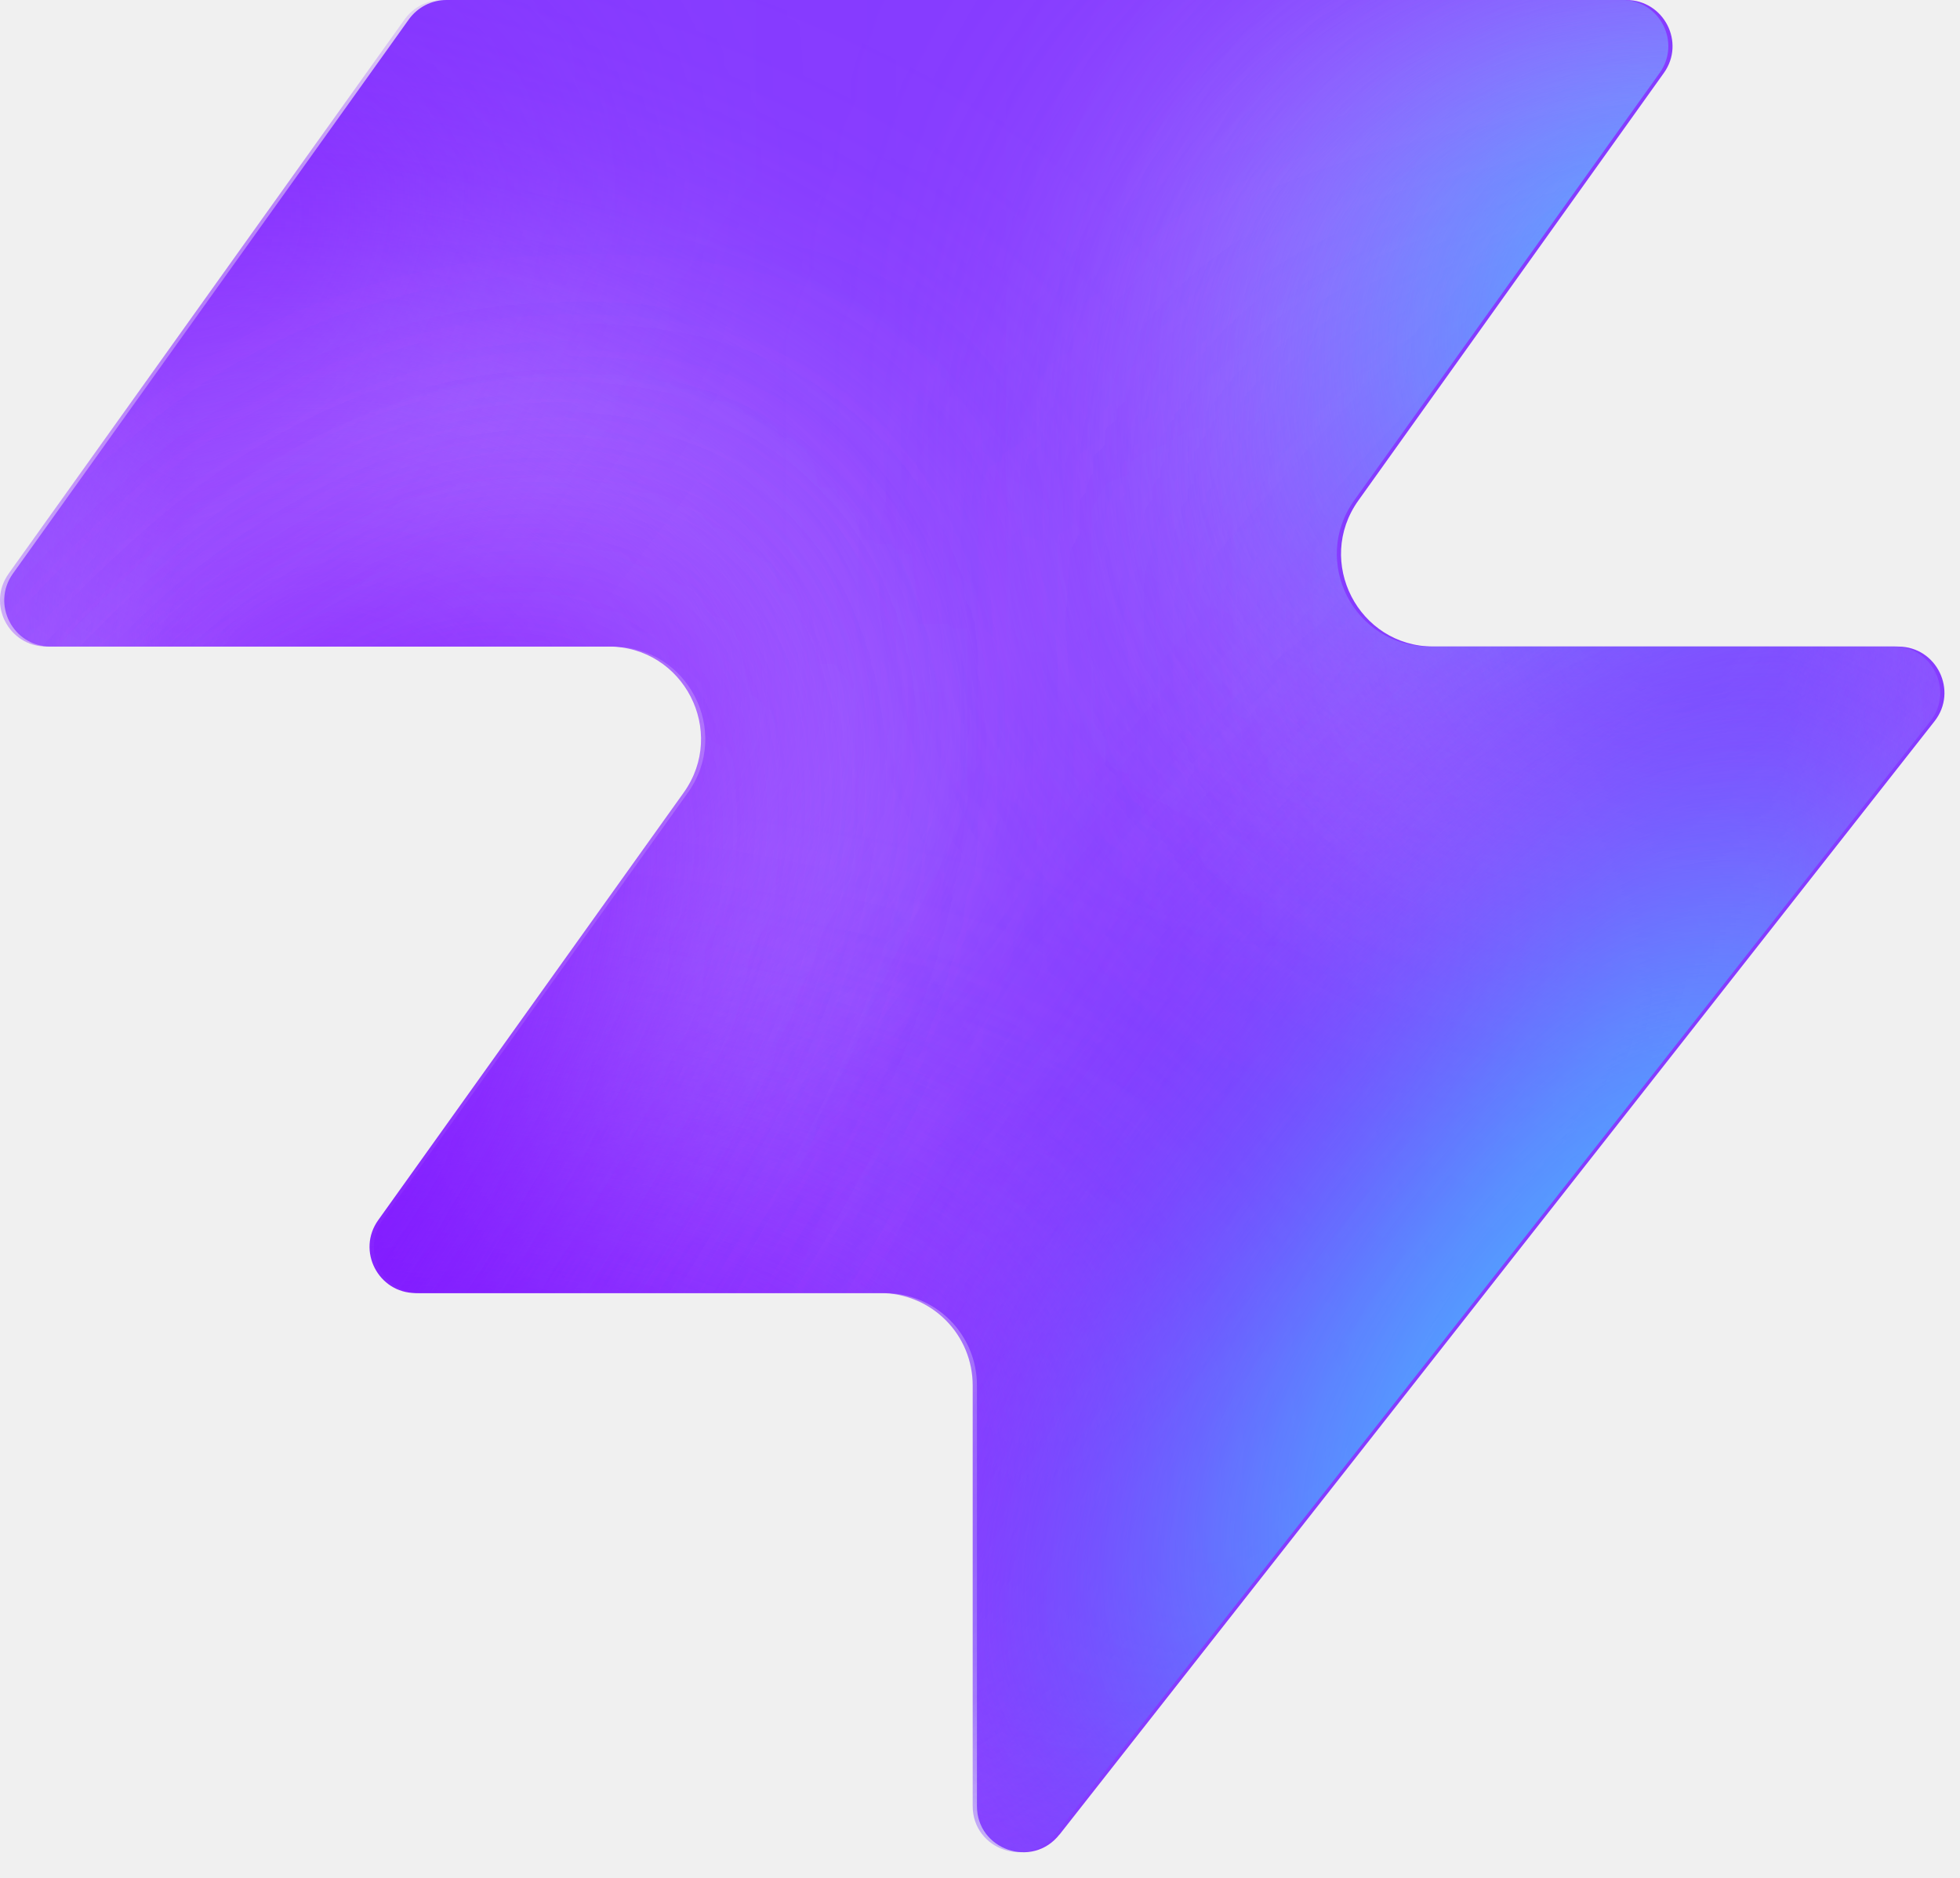
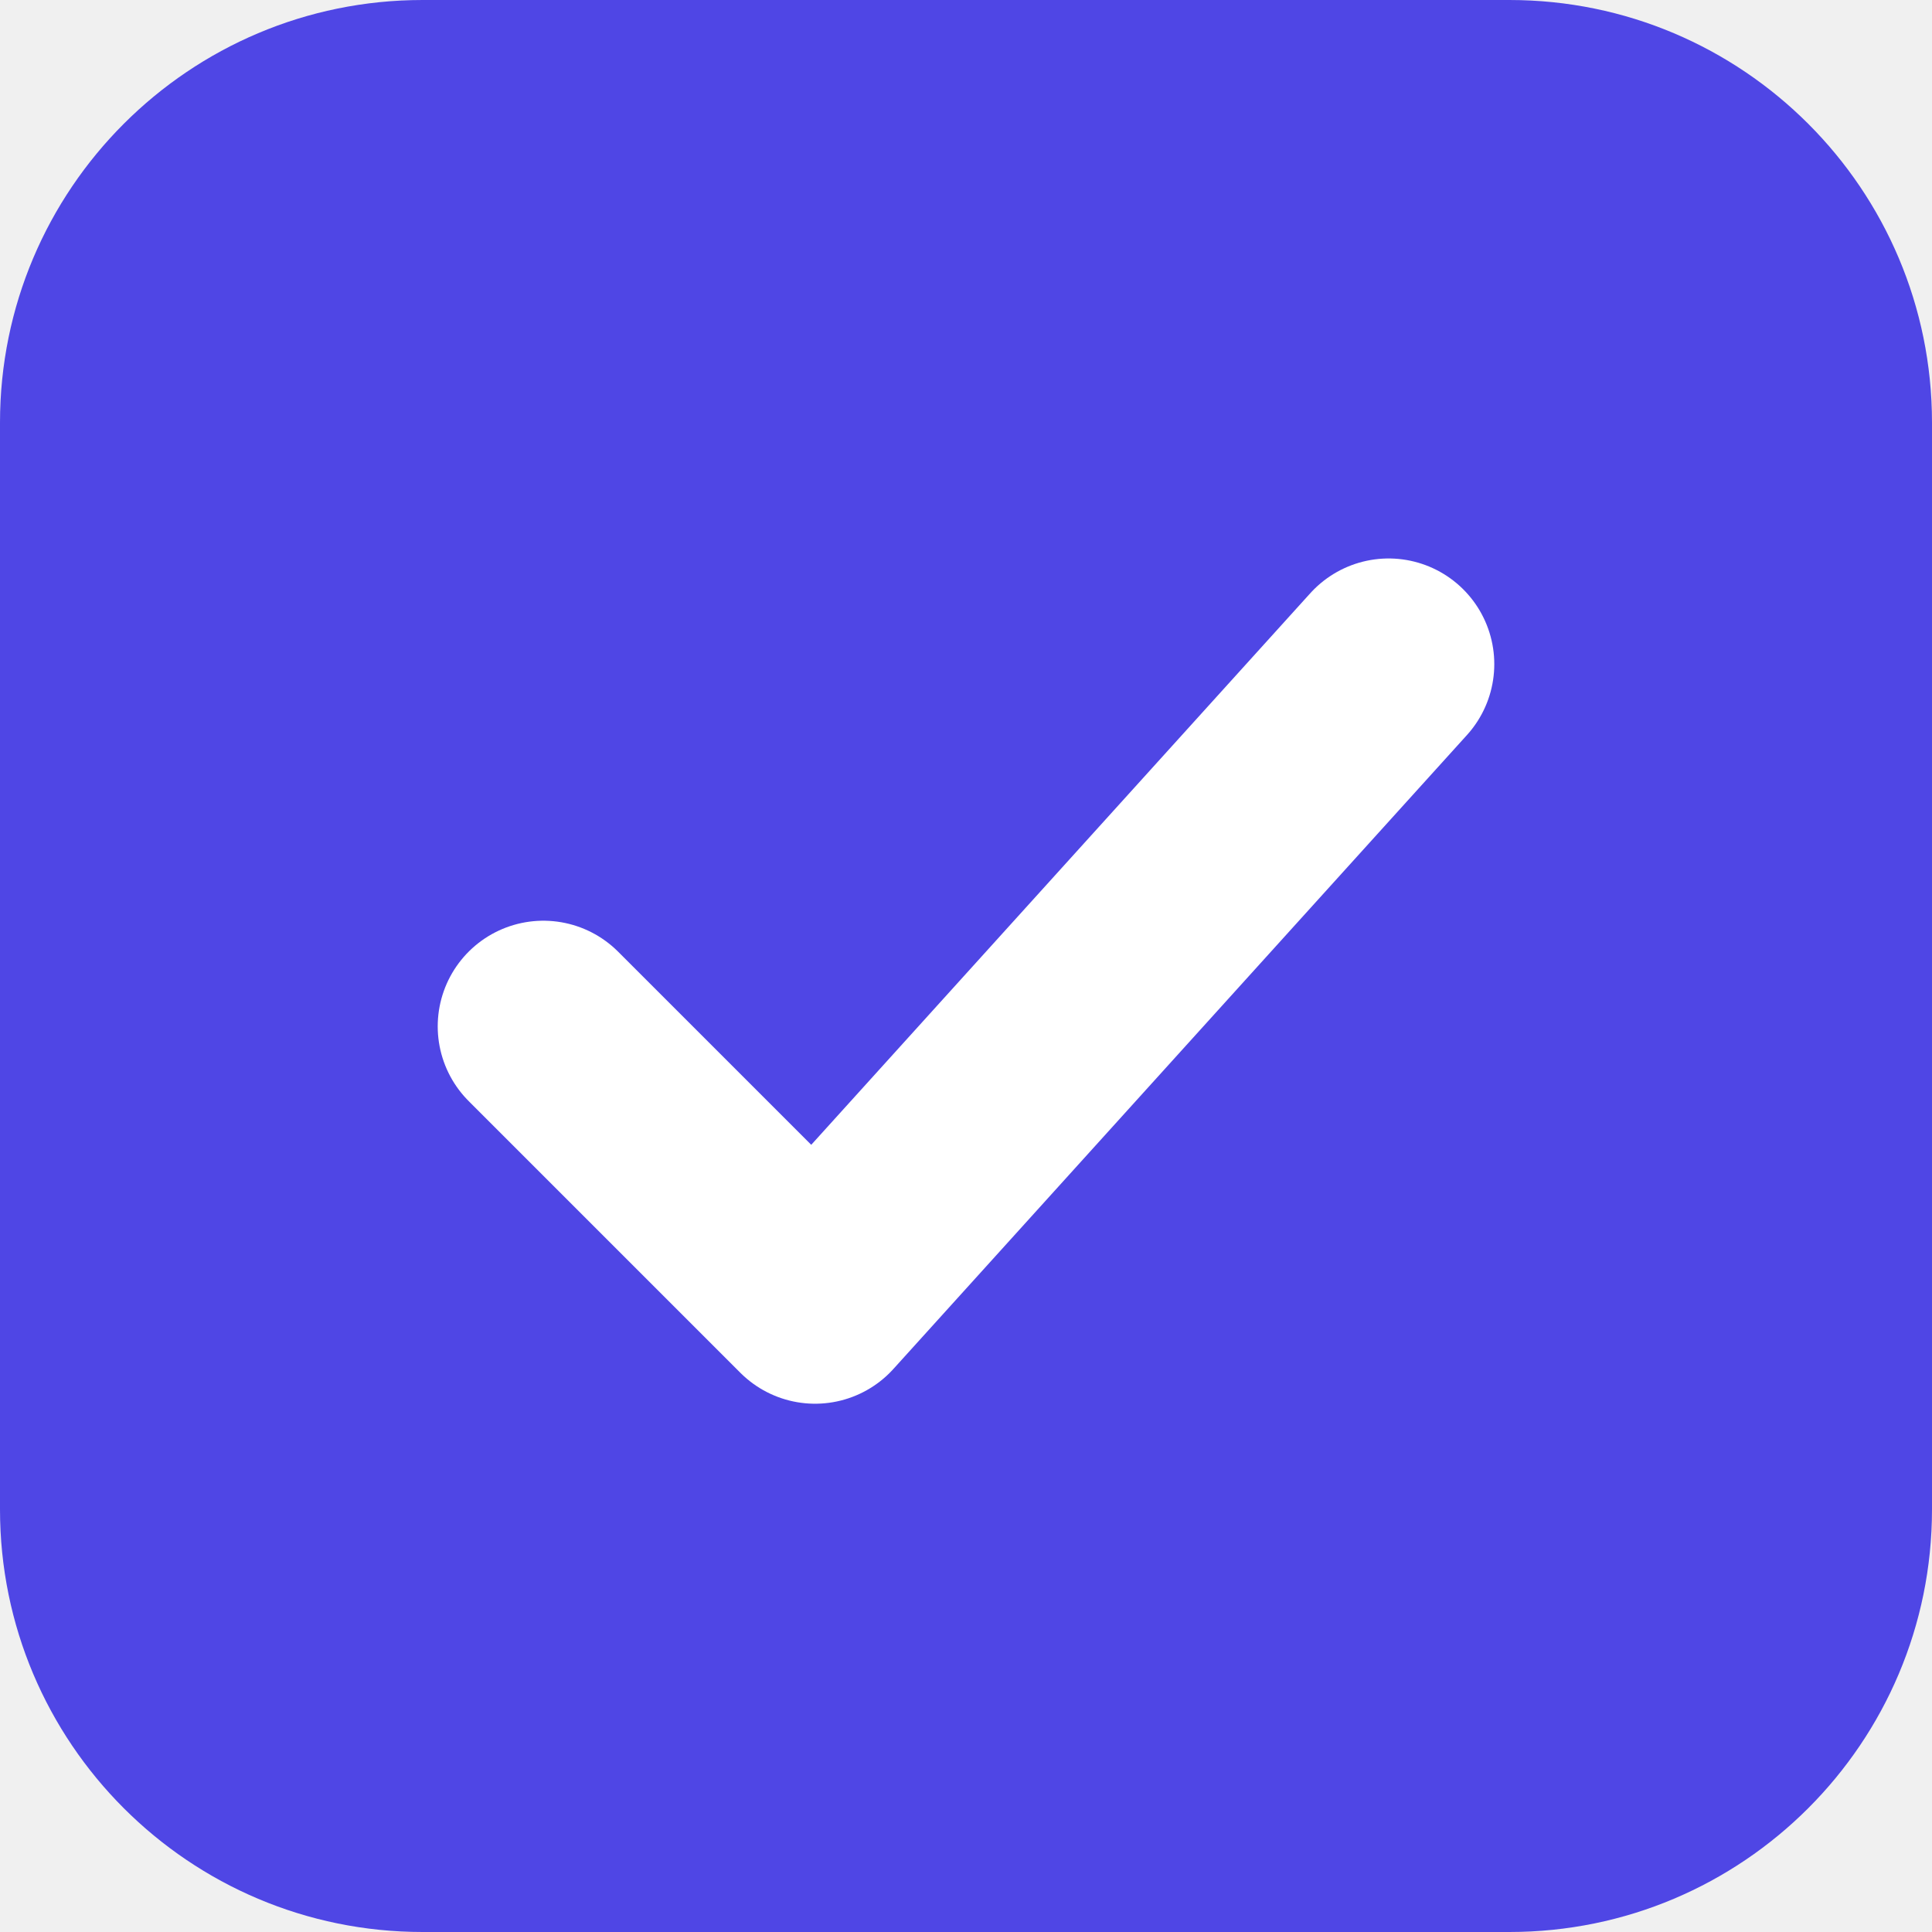
- <svg xmlns="http://www.w3.org/2000/svg" width="48" height="46" fill="none" viewBox="0 0 48 46">
-   <path fill="#863bff" d="M25.946 44.938c-.664.845-2.021.375-2.021-.698V33.937a2.26 2.26 0 0 0-2.262-2.262H10.287c-.92 0-1.456-1.04-.92-1.788l7.48-10.471c1.07-1.497 0-3.578-1.842-3.578H1.237c-.92 0-1.456-1.04-.92-1.788L10.013.474c.214-.297.556-.474.92-.474h28.894c.92 0 1.456 1.04.92 1.788l-7.48 10.471c-1.07 1.498 0 3.579 1.842 3.579h11.377c.943 0 1.473 1.088.89 1.83L25.947 44.94z" style="fill:#863bff;fill:color(display-p3 .525 .23 1);fill-opacity:1" />
-   <mask id="a" width="48" height="46" x="0" y="0" maskUnits="userSpaceOnUse" style="mask-type:alpha">
-     <path fill="#000" d="M25.842 44.938c-.664.844-2.021.375-2.021-.698V33.937a2.26 2.26 0 0 0-2.262-2.262H10.183c-.92 0-1.456-1.04-.92-1.788l7.48-10.471c1.07-1.498 0-3.579-1.842-3.579H1.133c-.92 0-1.456-1.04-.92-1.787L9.91.473c.214-.297.556-.474.92-.474h28.894c.92 0 1.456 1.04.92 1.788l-7.48 10.471c-1.07 1.498 0 3.578 1.842 3.578h11.377c.943 0 1.473 1.088.89 1.832L25.843 44.94z" style="fill:#000;fill-opacity:1" />
-   </mask>
-   <g mask="url(#a)">
-     <g filter="url(#b)">
-       <ellipse cx="5.508" cy="14.704" fill="#ede6ff" rx="5.508" ry="14.704" style="fill:#ede6ff;fill:color(display-p3 .927 .903 1);fill-opacity:1" transform="matrix(.00324 1 1 -.00324 -4.47 31.516)" />
-     </g>
-     <g filter="url(#c)">
-       <ellipse cx="10.399" cy="29.851" fill="#ede6ff" rx="10.399" ry="29.851" style="fill:#ede6ff;fill:color(display-p3 .927 .903 1);fill-opacity:1" transform="matrix(.00324 1 1 -.00324 -39.328 7.883)" />
-     </g>
-     <g filter="url(#d)">
-       <ellipse cx="5.508" cy="30.487" fill="#7e14ff" rx="5.508" ry="30.487" style="fill:#7e14ff;fill:color(display-p3 .492 .077 1);fill-opacity:1" transform="rotate(89.814 -25.913 -14.639)scale(1 -1)" />
-     </g>
-     <g filter="url(#e)">
-       <ellipse cx="5.508" cy="30.599" fill="#7e14ff" rx="5.508" ry="30.599" style="fill:#7e14ff;fill:color(display-p3 .492 .077 1);fill-opacity:1" transform="rotate(89.814 -32.644 -3.334)scale(1 -1)" />
-     </g>
-     <g filter="url(#f)">
-       <ellipse cx="5.508" cy="30.599" fill="#7e14ff" rx="5.508" ry="30.599" style="fill:#7e14ff;fill:color(display-p3 .492 .077 1);fill-opacity:1" transform="matrix(.00324 1 1 -.00324 -34.34 30.47)" />
-     </g>
-     <g filter="url(#g)">
-       <ellipse cx="14.072" cy="22.078" fill="#ede6ff" rx="14.072" ry="22.078" style="fill:#ede6ff;fill:color(display-p3 .927 .903 1);fill-opacity:1" transform="rotate(93.35 24.506 48.493)scale(-1 1)" />
-     </g>
-     <g filter="url(#h)">
-       <ellipse cx="3.47" cy="21.501" fill="#7e14ff" rx="3.47" ry="21.501" style="fill:#7e14ff;fill:color(display-p3 .492 .077 1);fill-opacity:1" transform="rotate(89.009 28.708 47.59)scale(-1 1)" />
-     </g>
-     <g filter="url(#i)">
-       <ellipse cx="3.47" cy="21.501" fill="#7e14ff" rx="3.47" ry="21.501" style="fill:#7e14ff;fill:color(display-p3 .492 .077 1);fill-opacity:1" transform="rotate(89.009 28.708 47.59)scale(-1 1)" />
-     </g>
-     <g filter="url(#j)">
-       <ellipse cx=".387" cy="8.972" fill="#7e14ff" rx="4.407" ry="29.108" style="fill:#7e14ff;fill:color(display-p3 .492 .077 1);fill-opacity:1" transform="rotate(39.51 .387 8.972)" />
-     </g>
-     <g filter="url(#k)">
-       <ellipse cx="47.523" cy="-6.092" fill="#7e14ff" rx="4.407" ry="29.108" style="fill:#7e14ff;fill:color(display-p3 .492 .077 1);fill-opacity:1" transform="rotate(37.892 47.523 -6.092)" />
-     </g>
-     <g filter="url(#l)">
-       <ellipse cx="41.412" cy="6.333" fill="#47bfff" rx="5.971" ry="9.665" style="fill:#47bfff;fill:color(display-p3 .28 .748 1);fill-opacity:1" transform="rotate(37.892 41.412 6.333)" />
-     </g>
-     <g filter="url(#m)">
-       <ellipse cx="-1.879" cy="38.332" fill="#7e14ff" rx="4.407" ry="29.108" style="fill:#7e14ff;fill:color(display-p3 .492 .077 1);fill-opacity:1" transform="rotate(37.892 -1.88 38.332)" />
-     </g>
-     <g filter="url(#n)">
-       <ellipse cx="-1.879" cy="38.332" fill="#7e14ff" rx="4.407" ry="29.108" style="fill:#7e14ff;fill:color(display-p3 .492 .077 1);fill-opacity:1" transform="rotate(37.892 -1.88 38.332)" />
-     </g>
-     <g filter="url(#o)">
-       <ellipse cx="35.651" cy="29.907" fill="#7e14ff" rx="4.407" ry="29.108" style="fill:#7e14ff;fill:color(display-p3 .492 .077 1);fill-opacity:1" transform="rotate(37.892 35.651 29.907)" />
-     </g>
-     <g filter="url(#p)">
-       <ellipse cx="38.418" cy="32.4" fill="#47bfff" rx="5.971" ry="15.297" style="fill:#47bfff;fill:color(display-p3 .28 .748 1);fill-opacity:1" transform="rotate(37.892 38.418 32.4)" />
-     </g>
-   </g>
-   <defs>
-     <filter id="b" width="60.045" height="41.654" x="-19.77" y="16.149" color-interpolation-filters="sRGB" filterUnits="userSpaceOnUse">
-       <feFlood flood-opacity="0" result="BackgroundImageFix" />
-       <feBlend in="SourceGraphic" in2="BackgroundImageFix" result="shape" />
-       <feGaussianBlur result="effect1_foregroundBlur_2002_17158" stdDeviation="7.659" />
-     </filter>
-     <filter id="c" width="90.34" height="51.437" x="-54.613" y="-7.533" color-interpolation-filters="sRGB" filterUnits="userSpaceOnUse">
-       <feFlood flood-opacity="0" result="BackgroundImageFix" />
-       <feBlend in="SourceGraphic" in2="BackgroundImageFix" result="shape" />
-       <feGaussianBlur result="effect1_foregroundBlur_2002_17158" stdDeviation="7.659" />
-     </filter>
-     <filter id="d" width="79.355" height="29.4" x="-49.64" y="2.03" color-interpolation-filters="sRGB" filterUnits="userSpaceOnUse">
-       <feFlood flood-opacity="0" result="BackgroundImageFix" />
-       <feBlend in="SourceGraphic" in2="BackgroundImageFix" result="shape" />
-       <feGaussianBlur result="effect1_foregroundBlur_2002_17158" stdDeviation="4.596" />
-     </filter>
-     <filter id="e" width="79.579" height="29.4" x="-45.045" y="20.029" color-interpolation-filters="sRGB" filterUnits="userSpaceOnUse">
-       <feFlood flood-opacity="0" result="BackgroundImageFix" />
-       <feBlend in="SourceGraphic" in2="BackgroundImageFix" result="shape" />
-       <feGaussianBlur result="effect1_foregroundBlur_2002_17158" stdDeviation="4.596" />
-     </filter>
-     <filter id="f" width="79.579" height="29.4" x="-43.513" y="21.178" color-interpolation-filters="sRGB" filterUnits="userSpaceOnUse">
-       <feFlood flood-opacity="0" result="BackgroundImageFix" />
-       <feBlend in="SourceGraphic" in2="BackgroundImageFix" result="shape" />
-       <feGaussianBlur result="effect1_foregroundBlur_2002_17158" stdDeviation="4.596" />
-     </filter>
-     <filter id="g" width="74.749" height="58.852" x="15.756" y="-17.901" color-interpolation-filters="sRGB" filterUnits="userSpaceOnUse">
-       <feFlood flood-opacity="0" result="BackgroundImageFix" />
-       <feBlend in="SourceGraphic" in2="BackgroundImageFix" result="shape" />
-       <feGaussianBlur result="effect1_foregroundBlur_2002_17158" stdDeviation="7.659" />
-     </filter>
-     <filter id="h" width="61.377" height="25.362" x="23.548" y="2.284" color-interpolation-filters="sRGB" filterUnits="userSpaceOnUse">
-       <feFlood flood-opacity="0" result="BackgroundImageFix" />
-       <feBlend in="SourceGraphic" in2="BackgroundImageFix" result="shape" />
-       <feGaussianBlur result="effect1_foregroundBlur_2002_17158" stdDeviation="4.596" />
-     </filter>
-     <filter id="i" width="61.377" height="25.362" x="23.548" y="2.284" color-interpolation-filters="sRGB" filterUnits="userSpaceOnUse">
-       <feFlood flood-opacity="0" result="BackgroundImageFix" />
-       <feBlend in="SourceGraphic" in2="BackgroundImageFix" result="shape" />
-       <feGaussianBlur result="effect1_foregroundBlur_2002_17158" stdDeviation="4.596" />
-     </filter>
-     <filter id="j" width="56.045" height="63.649" x="-27.636" y="-22.853" color-interpolation-filters="sRGB" filterUnits="userSpaceOnUse">
-       <feFlood flood-opacity="0" result="BackgroundImageFix" />
-       <feBlend in="SourceGraphic" in2="BackgroundImageFix" result="shape" />
-       <feGaussianBlur result="effect1_foregroundBlur_2002_17158" stdDeviation="4.596" />
-     </filter>
-     <filter id="k" width="54.814" height="64.646" x="20.116" y="-38.415" color-interpolation-filters="sRGB" filterUnits="userSpaceOnUse">
-       <feFlood flood-opacity="0" result="BackgroundImageFix" />
-       <feBlend in="SourceGraphic" in2="BackgroundImageFix" result="shape" />
-       <feGaussianBlur result="effect1_foregroundBlur_2002_17158" stdDeviation="4.596" />
-     </filter>
-     <filter id="l" width="33.541" height="35.313" x="24.641" y="-11.323" color-interpolation-filters="sRGB" filterUnits="userSpaceOnUse">
-       <feFlood flood-opacity="0" result="BackgroundImageFix" />
-       <feBlend in="SourceGraphic" in2="BackgroundImageFix" result="shape" />
-       <feGaussianBlur result="effect1_foregroundBlur_2002_17158" stdDeviation="4.596" />
-     </filter>
-     <filter id="m" width="54.814" height="64.646" x="-29.286" y="6.009" color-interpolation-filters="sRGB" filterUnits="userSpaceOnUse">
-       <feFlood flood-opacity="0" result="BackgroundImageFix" />
-       <feBlend in="SourceGraphic" in2="BackgroundImageFix" result="shape" />
-       <feGaussianBlur result="effect1_foregroundBlur_2002_17158" stdDeviation="4.596" />
-     </filter>
-     <filter id="n" width="54.814" height="64.646" x="-29.286" y="6.009" color-interpolation-filters="sRGB" filterUnits="userSpaceOnUse">
-       <feFlood flood-opacity="0" result="BackgroundImageFix" />
-       <feBlend in="SourceGraphic" in2="BackgroundImageFix" result="shape" />
-       <feGaussianBlur result="effect1_foregroundBlur_2002_17158" stdDeviation="4.596" />
-     </filter>
-     <filter id="o" width="54.814" height="64.646" x="8.244" y="-2.416" color-interpolation-filters="sRGB" filterUnits="userSpaceOnUse">
-       <feFlood flood-opacity="0" result="BackgroundImageFix" />
-       <feBlend in="SourceGraphic" in2="BackgroundImageFix" result="shape" />
-       <feGaussianBlur result="effect1_foregroundBlur_2002_17158" stdDeviation="4.596" />
-     </filter>
-     <filter id="p" width="39.409" height="43.623" x="18.713" y="10.588" color-interpolation-filters="sRGB" filterUnits="userSpaceOnUse">
-       <feFlood flood-opacity="0" result="BackgroundImageFix" />
-       <feBlend in="SourceGraphic" in2="BackgroundImageFix" result="shape" />
-       <feGaussianBlur result="effect1_foregroundBlur_2002_17158" stdDeviation="4.596" />
-     </filter>
-   </defs>
+ <svg xmlns="http://www.w3.org/2000/svg" viewBox="0 0 64 64">
+   <rect width="64" height="64" rx="14" fill="#4f46e5" />
+   <path d="M18 34l9 9 19-21" fill="none" stroke="#ffffff" stroke-width="7" stroke-linecap="round" stroke-linejoin="round" />
</svg>
